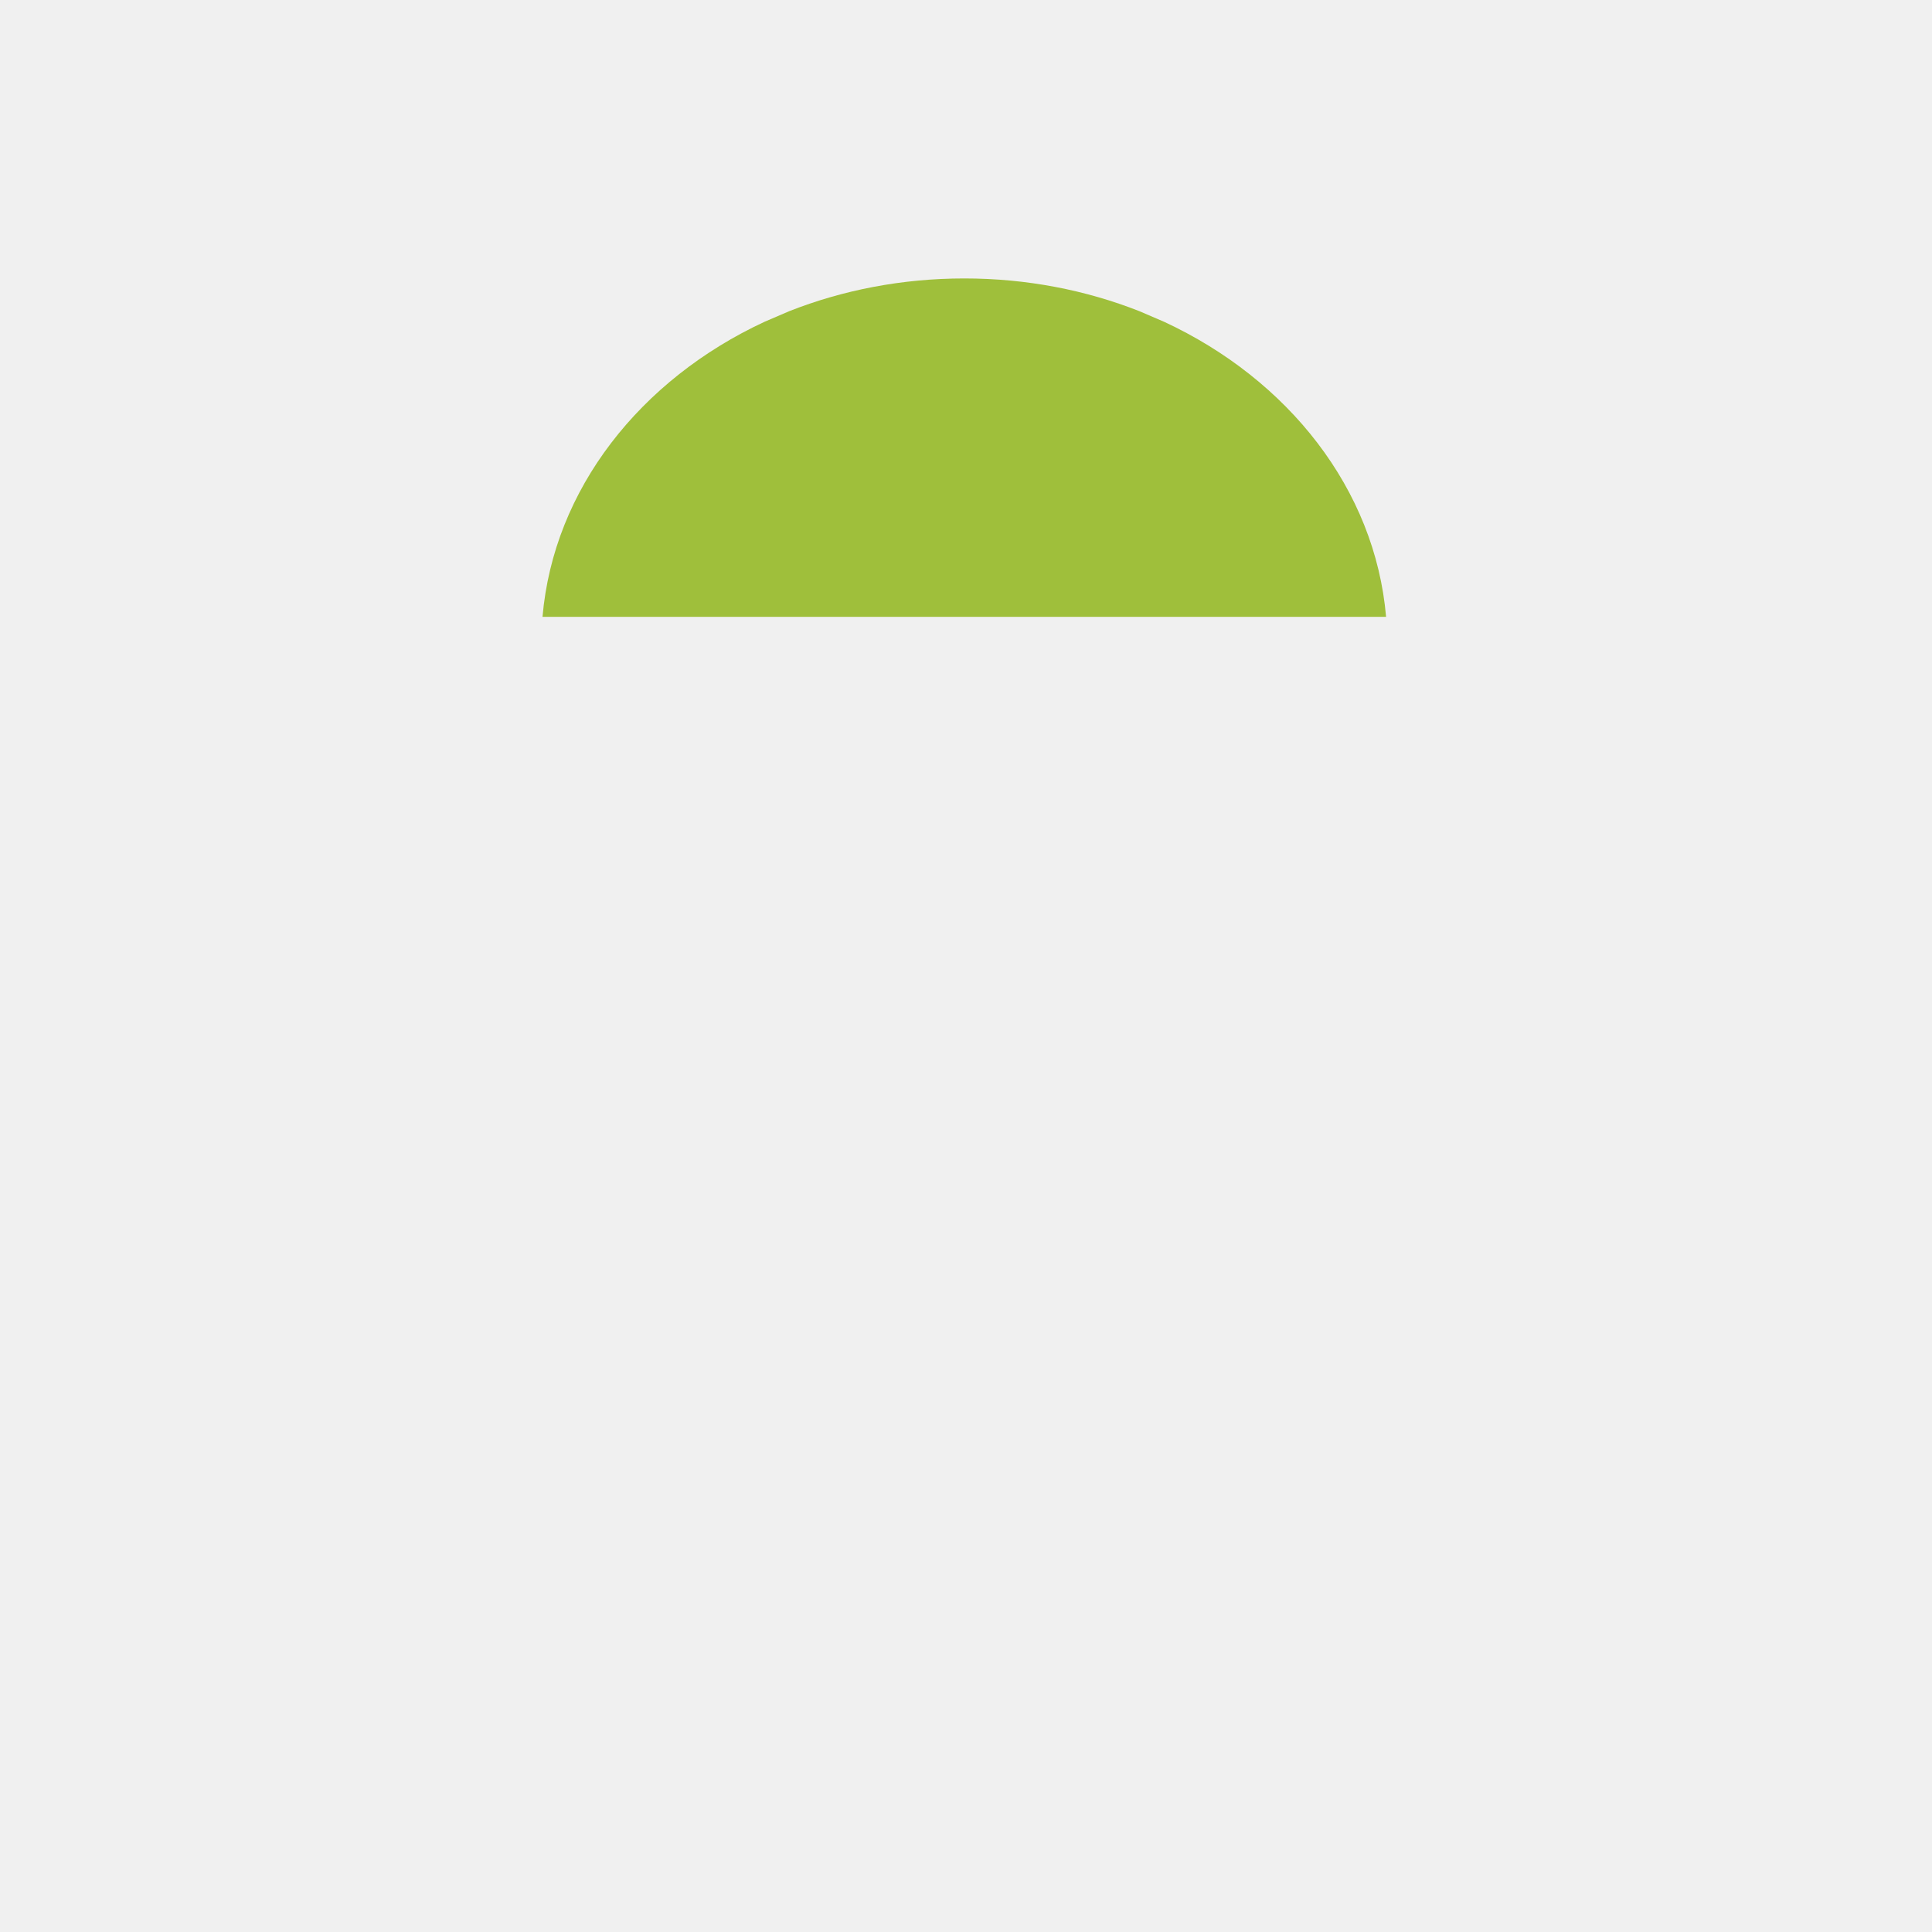
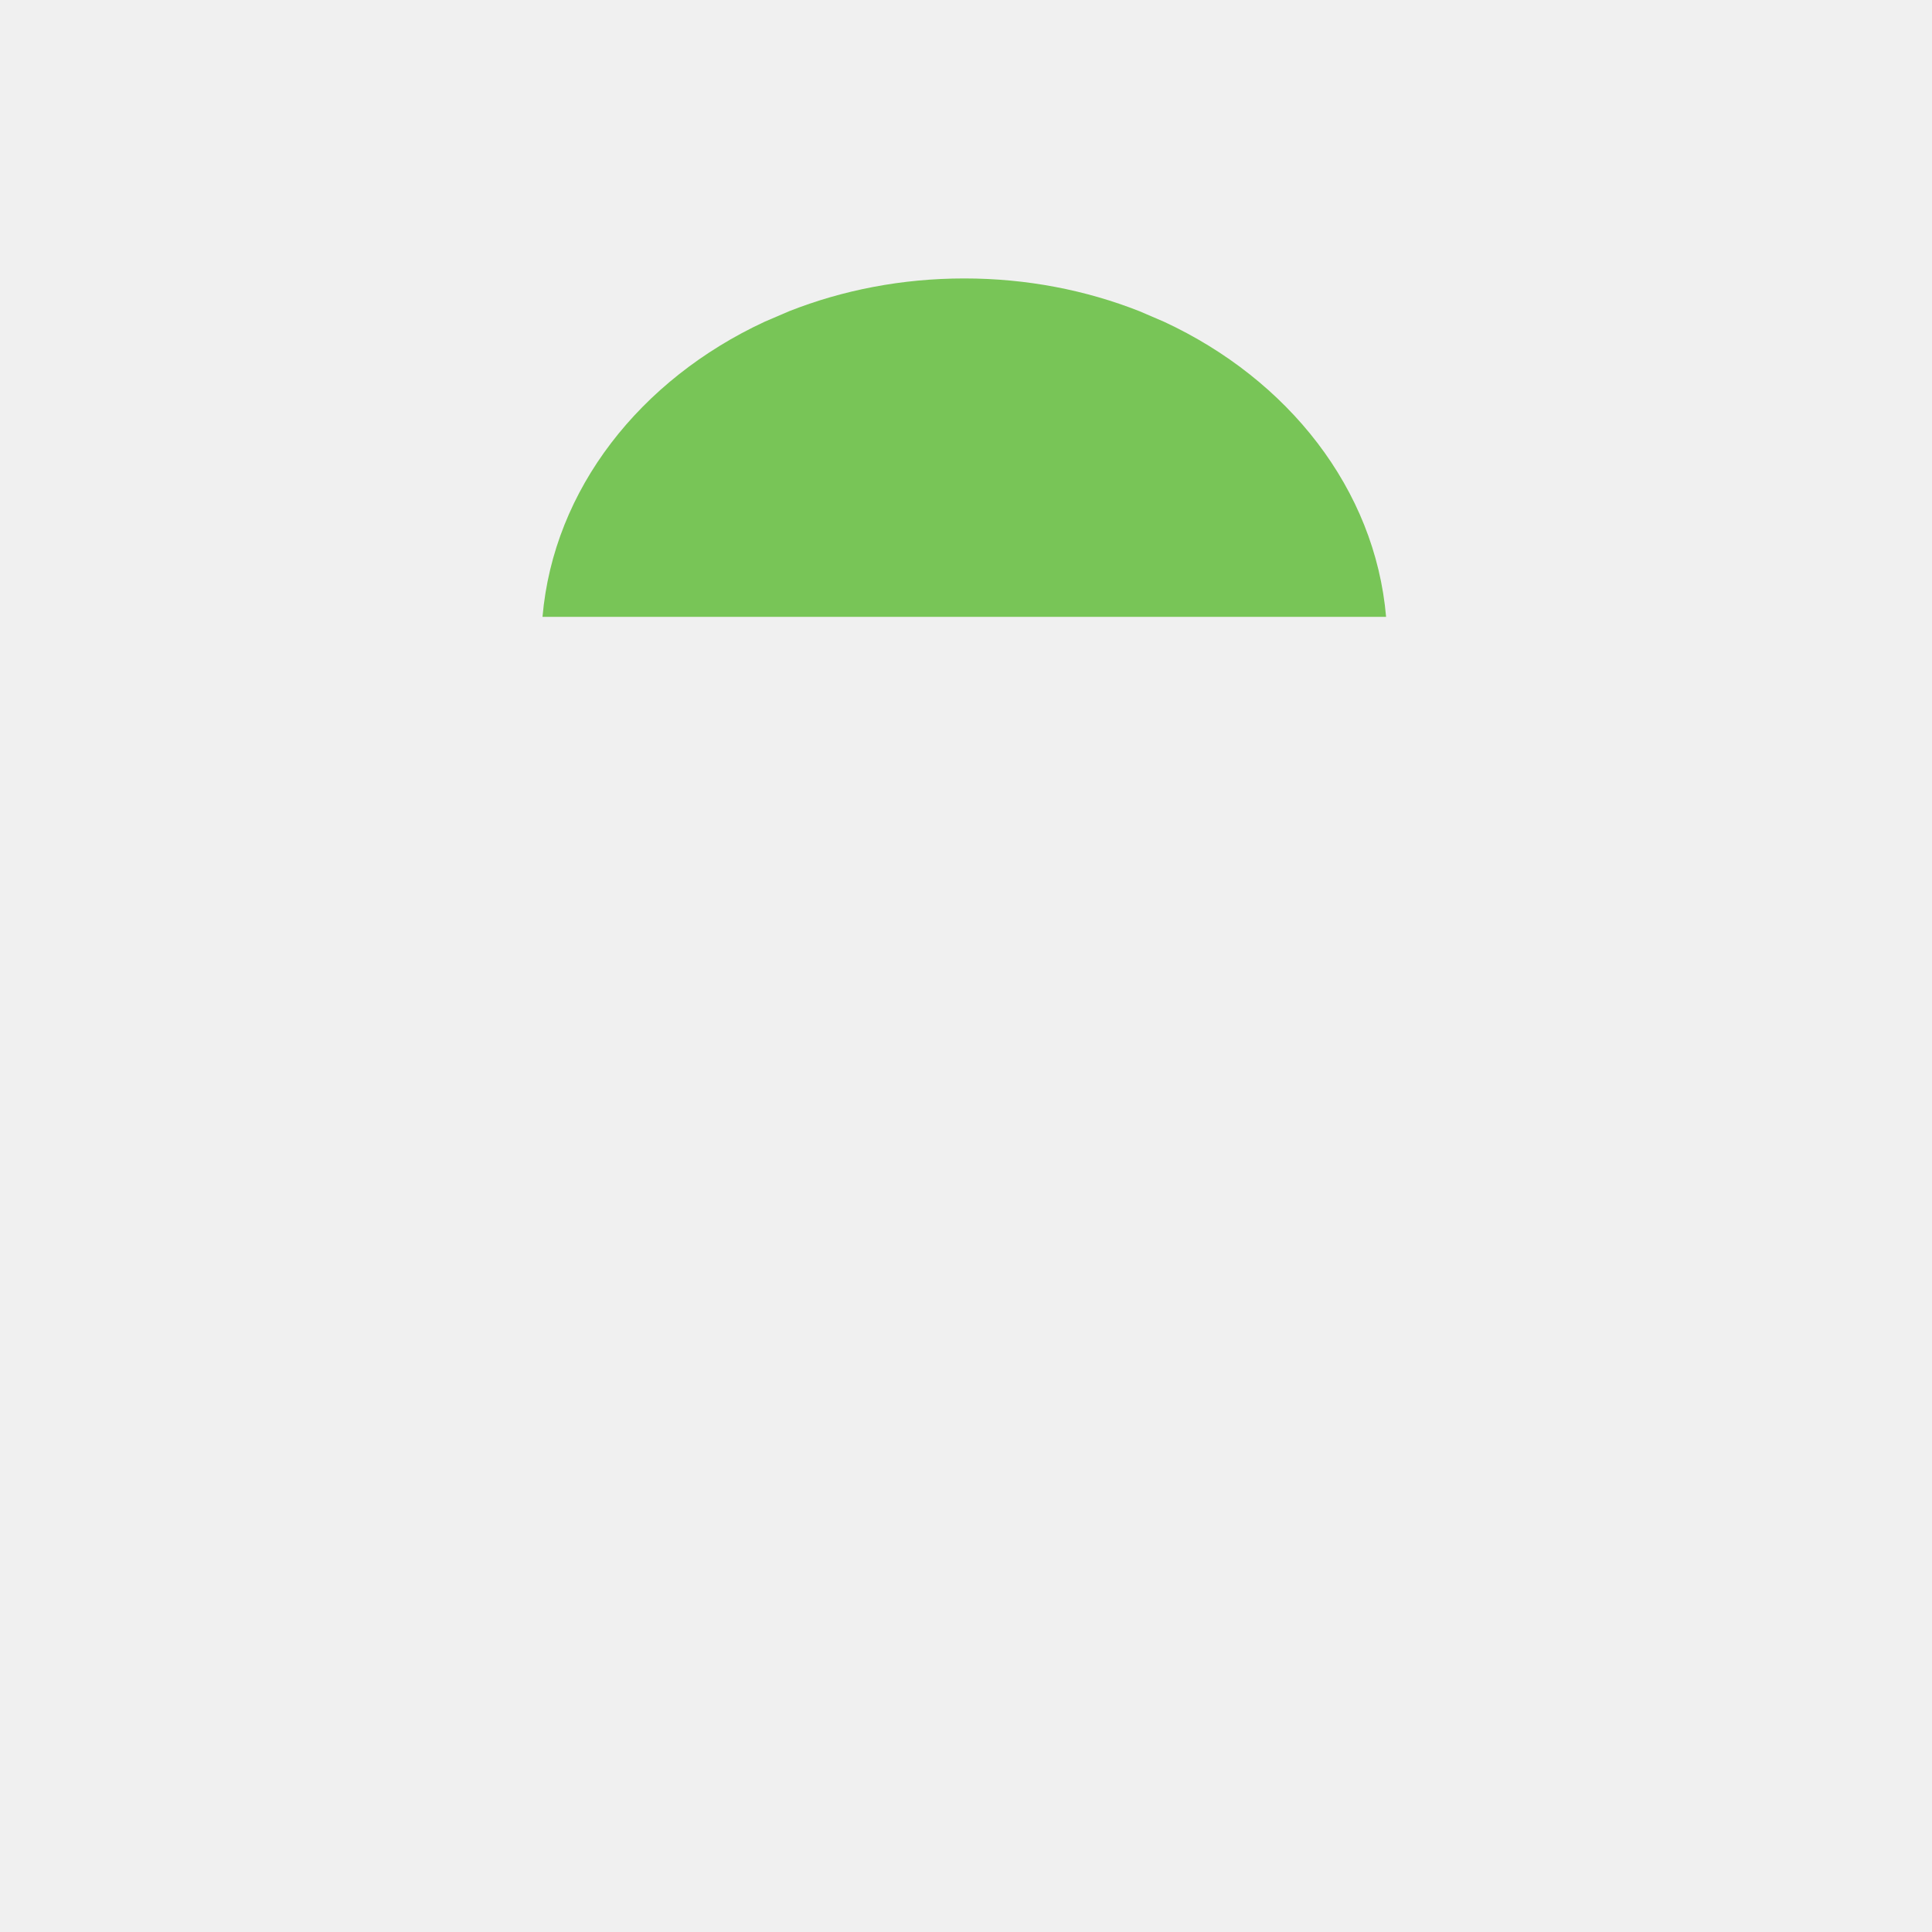
<svg xmlns="http://www.w3.org/2000/svg" version="1.1" id="Layer_1" x="0px" y="0px" width="500px" height="500px" viewBox="0 0 500 500" enable-background="new 0 0 500 500" xml:space="preserve">
  <rect x="0.5" y="0.5" display="none" fill="#FFFFFF" stroke="#000000" width="500.001" height="500" />
-   <path fill="#9FBF3B" d="M301.315,83.299l-6.45-2.769c-13.808-5.439-29.14-8.47-45.302-8.47c-16.16,0-31.495,3.029-45.302,8.47  l-6.448,2.769c-32.063,14.916-54.548,43.259-57.413,76.339h218.318C355.863,126.558,333.376,98.215,301.315,83.299" />
+   <path fill="#78C557" d="M301.315,83.299l-6.45-2.769c-13.808-5.439-29.14-8.47-45.302-8.47c-16.16,0-31.495,3.029-45.302,8.47  l-6.448,2.769c-32.063,14.916-54.548,43.259-57.413,76.339h218.318C355.863,126.558,333.376,98.215,301.315,83.299" />
</svg>
